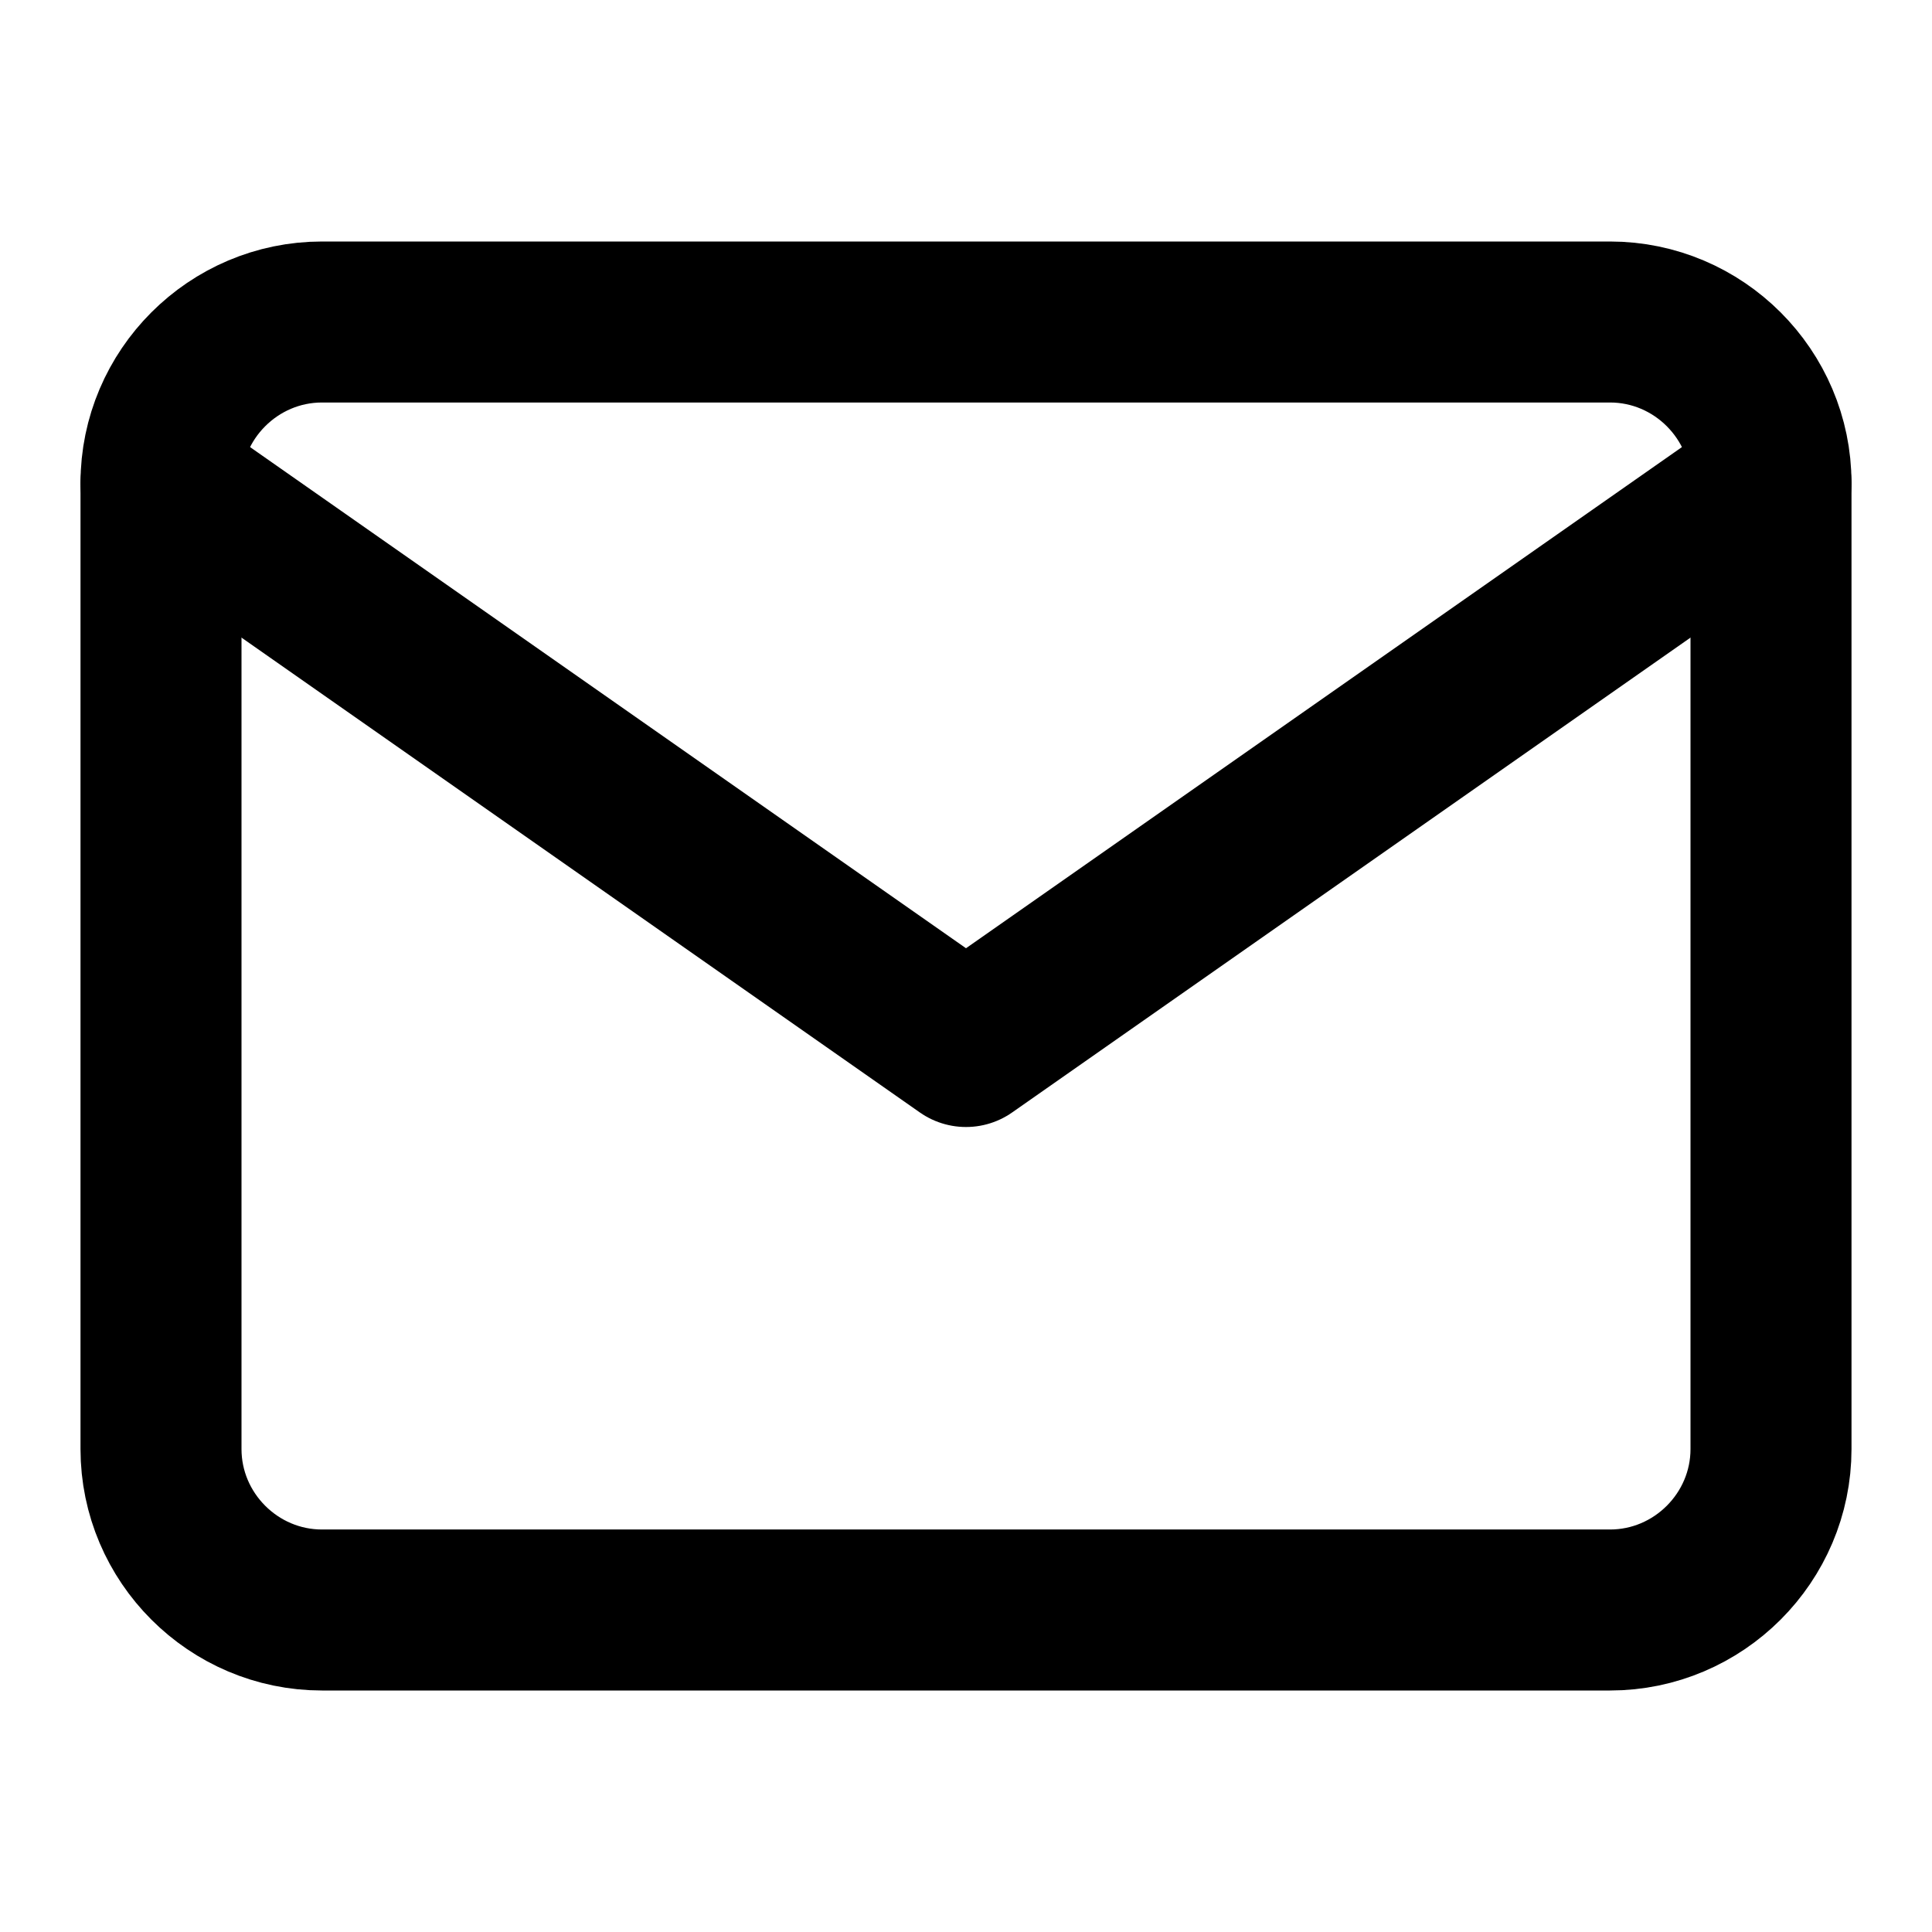
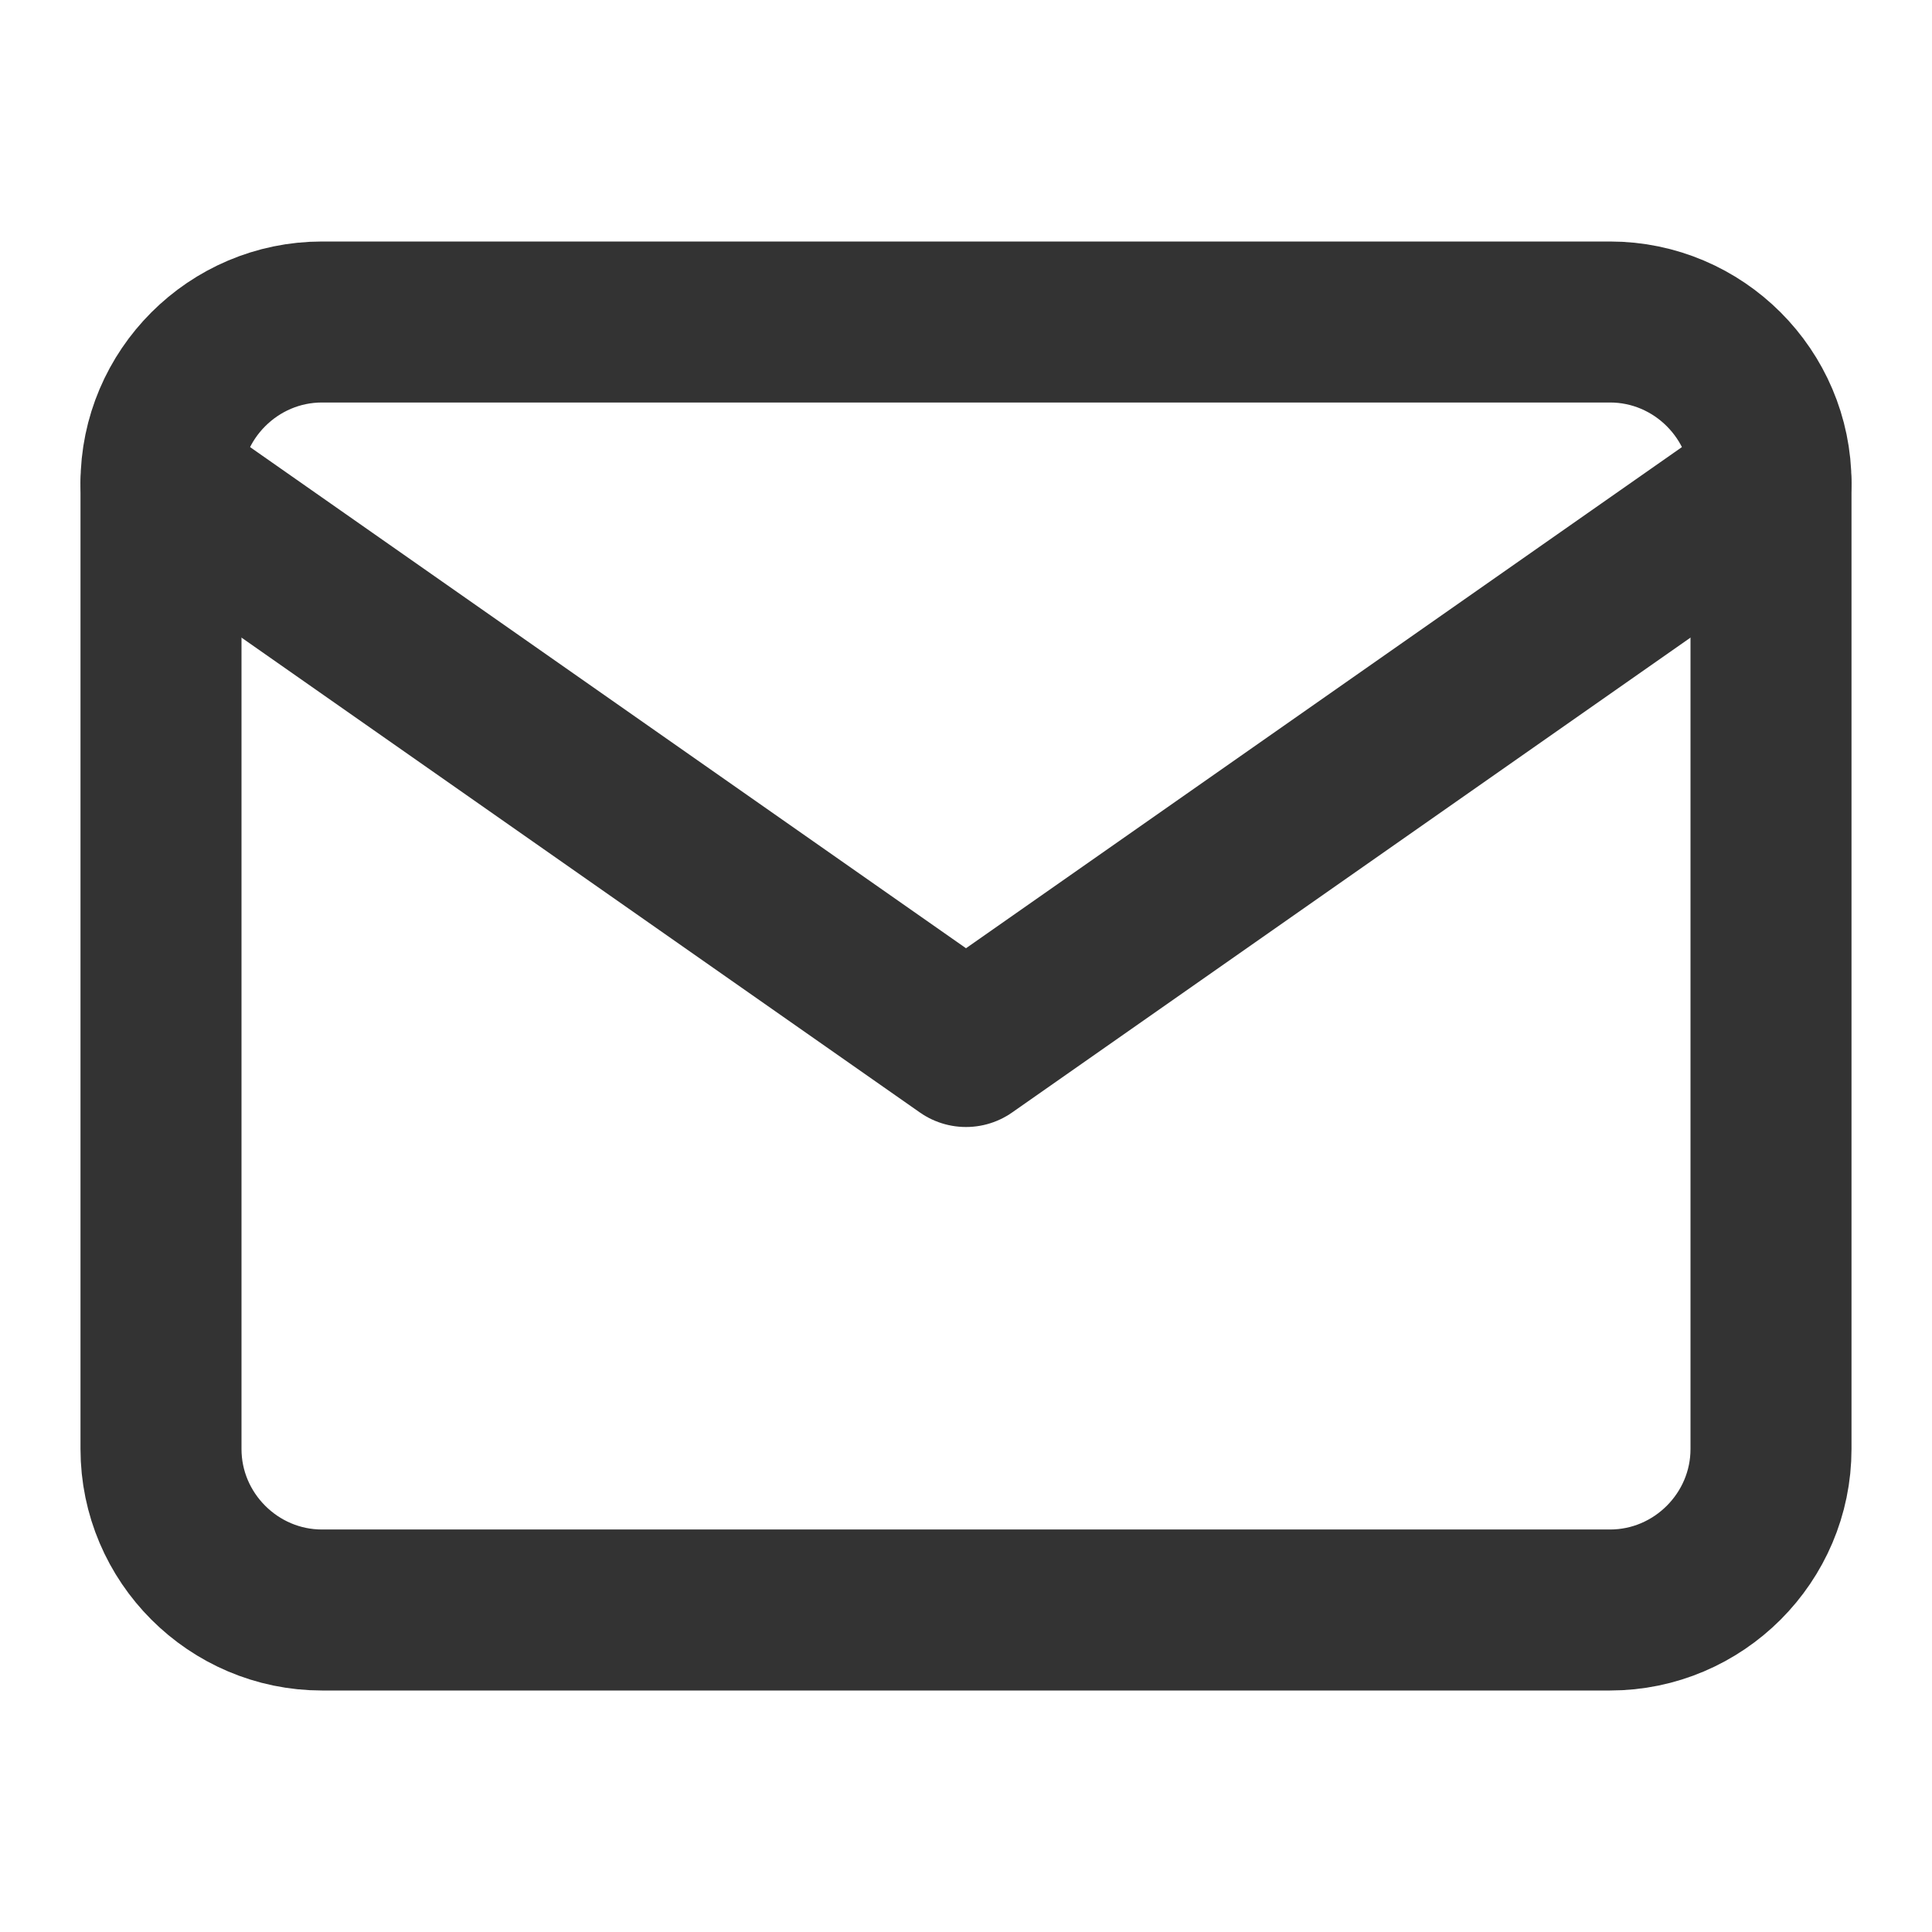
- <svg xmlns="http://www.w3.org/2000/svg" width="24" height="24" viewBox="0 0 24 24" fill="none" stroke="#000" stroke-width="2" stroke-linecap="round" stroke-linejoin="round" class="feather feather-mail">
+ <svg xmlns="http://www.w3.org/2000/svg" width="24" height="24" viewBox="0 0 24 24" fill="none" stroke="#333" stroke-width="2" stroke-linecap="round" stroke-linejoin="round" class="feather feather-mail">
  <path d="M4 4h16c1.1 0 2 .9 2 2v12c0 1.1-.9 2-2 2H4c-1.1 0-2-.9-2-2V6c0-1.1.9-2 2-2z" />
  <polyline points="22,6 12,13 2,6" />
</svg>
